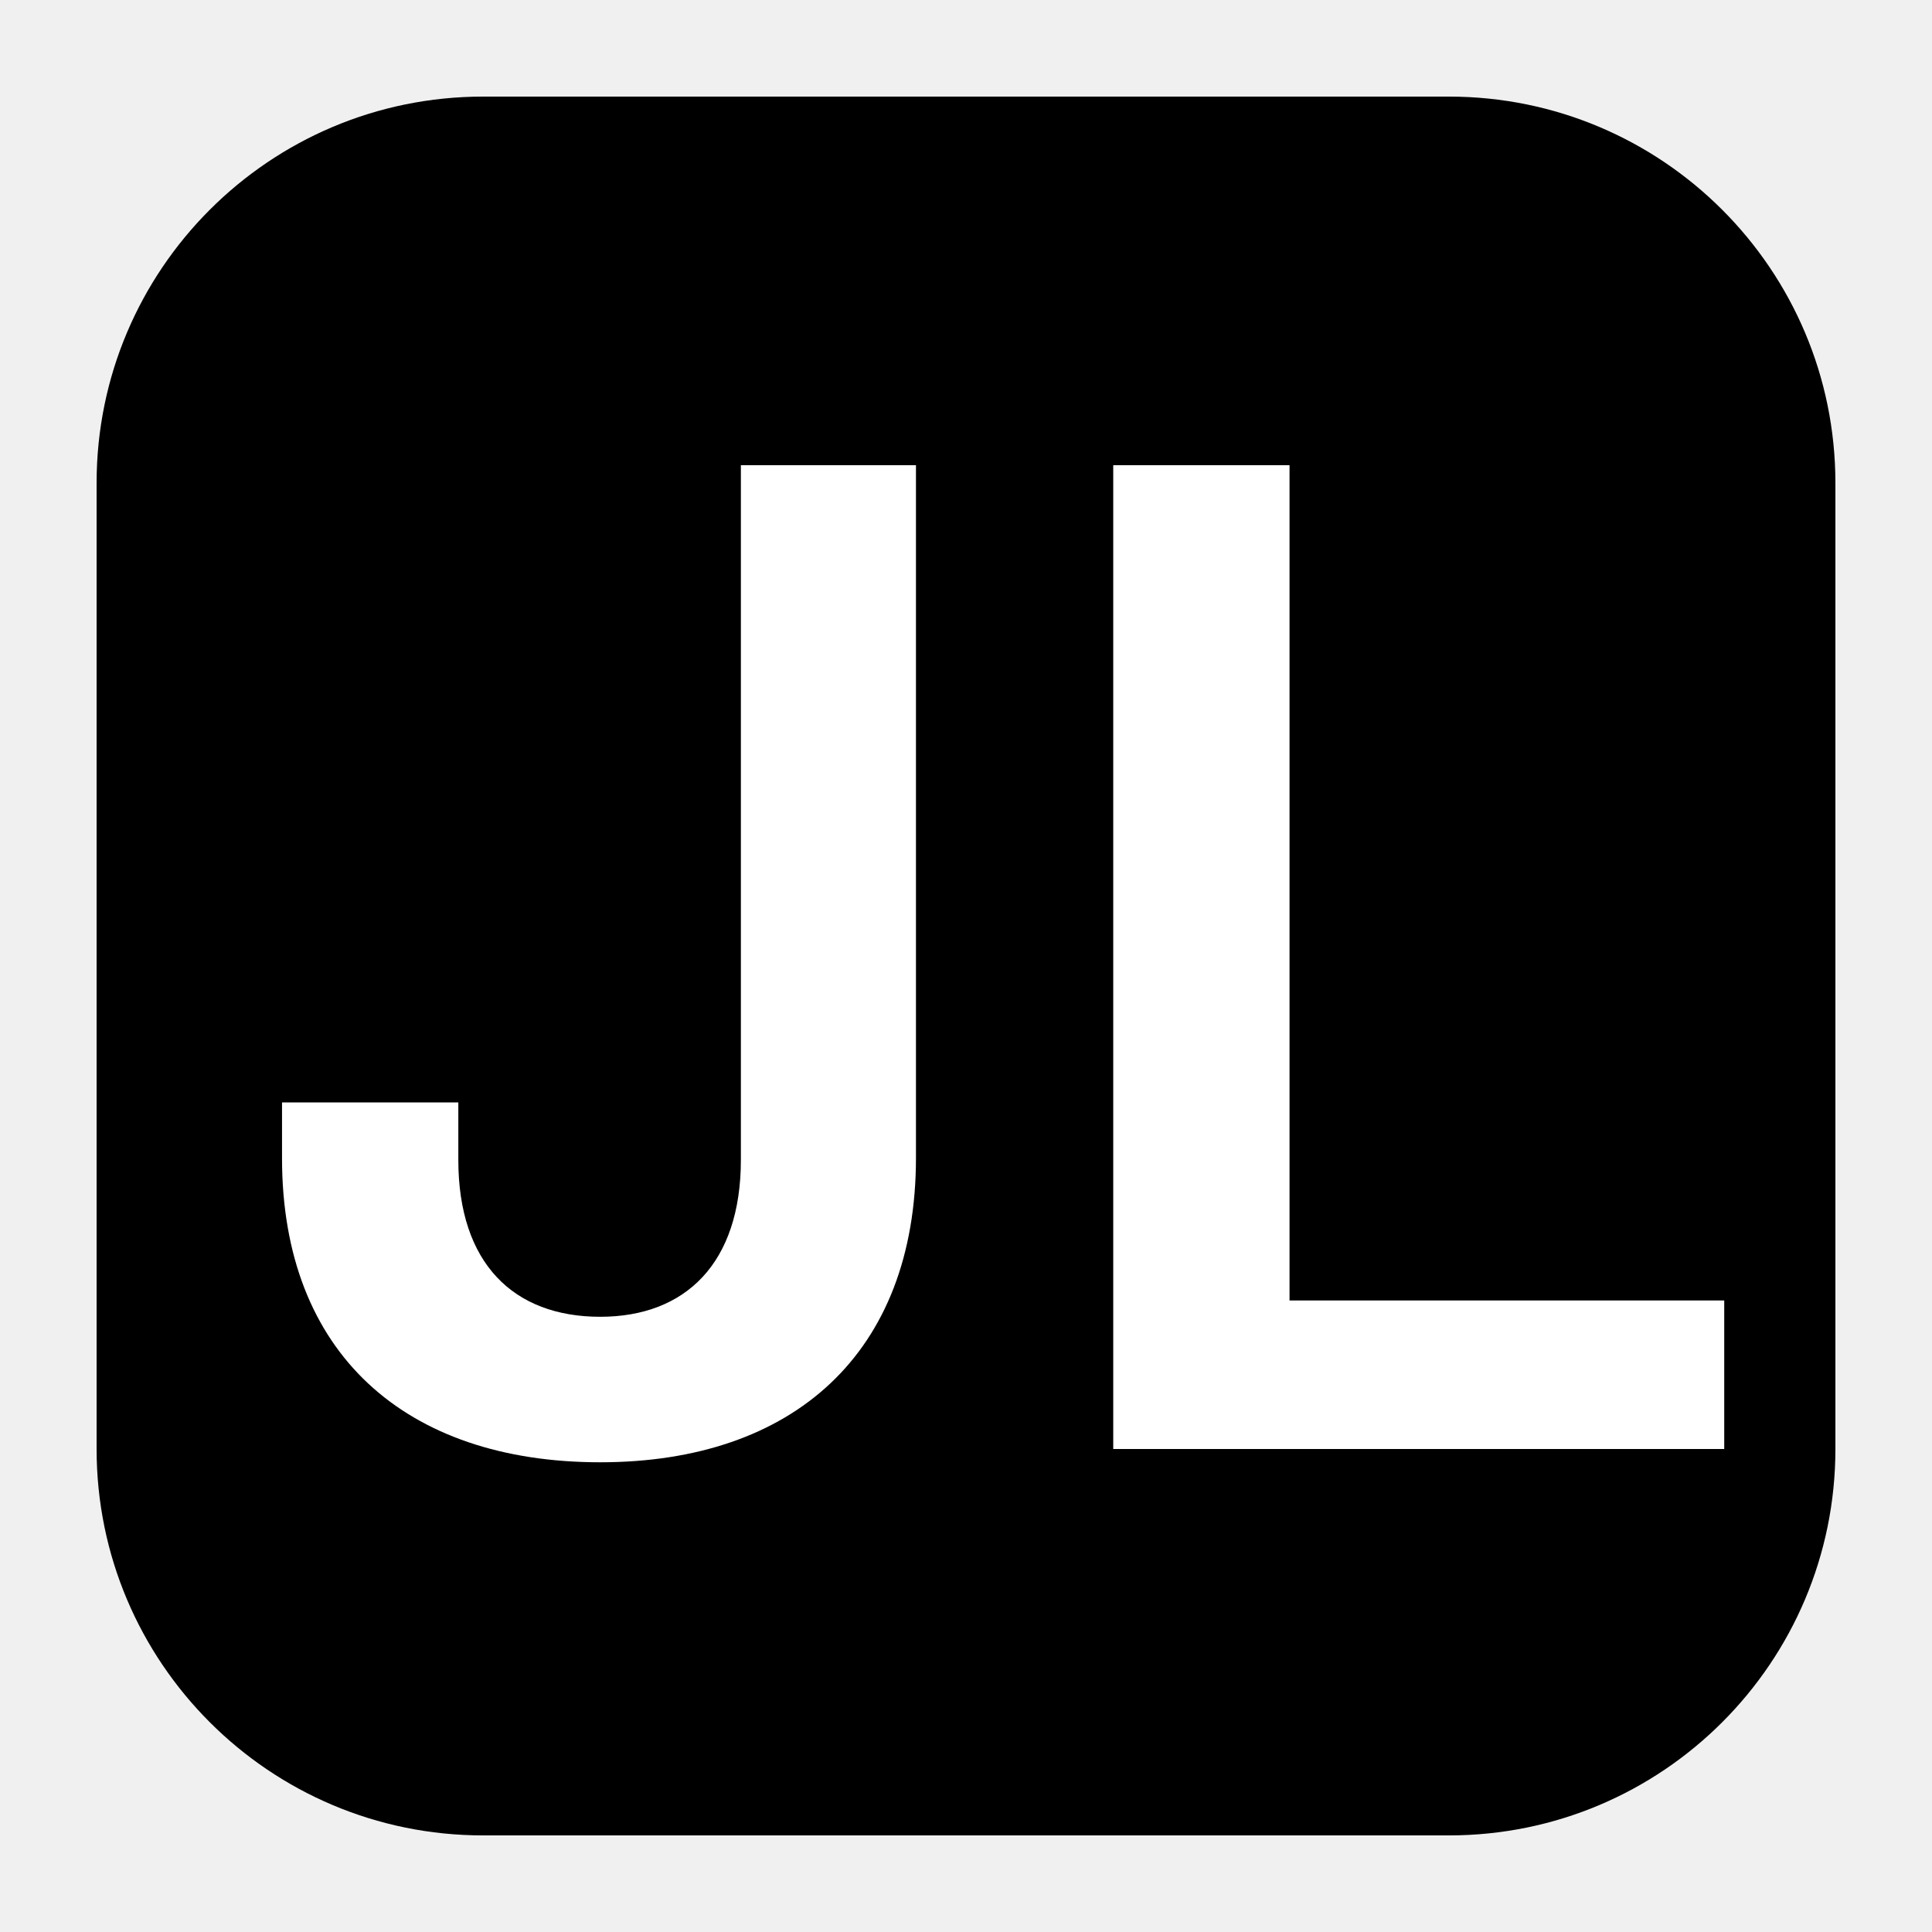
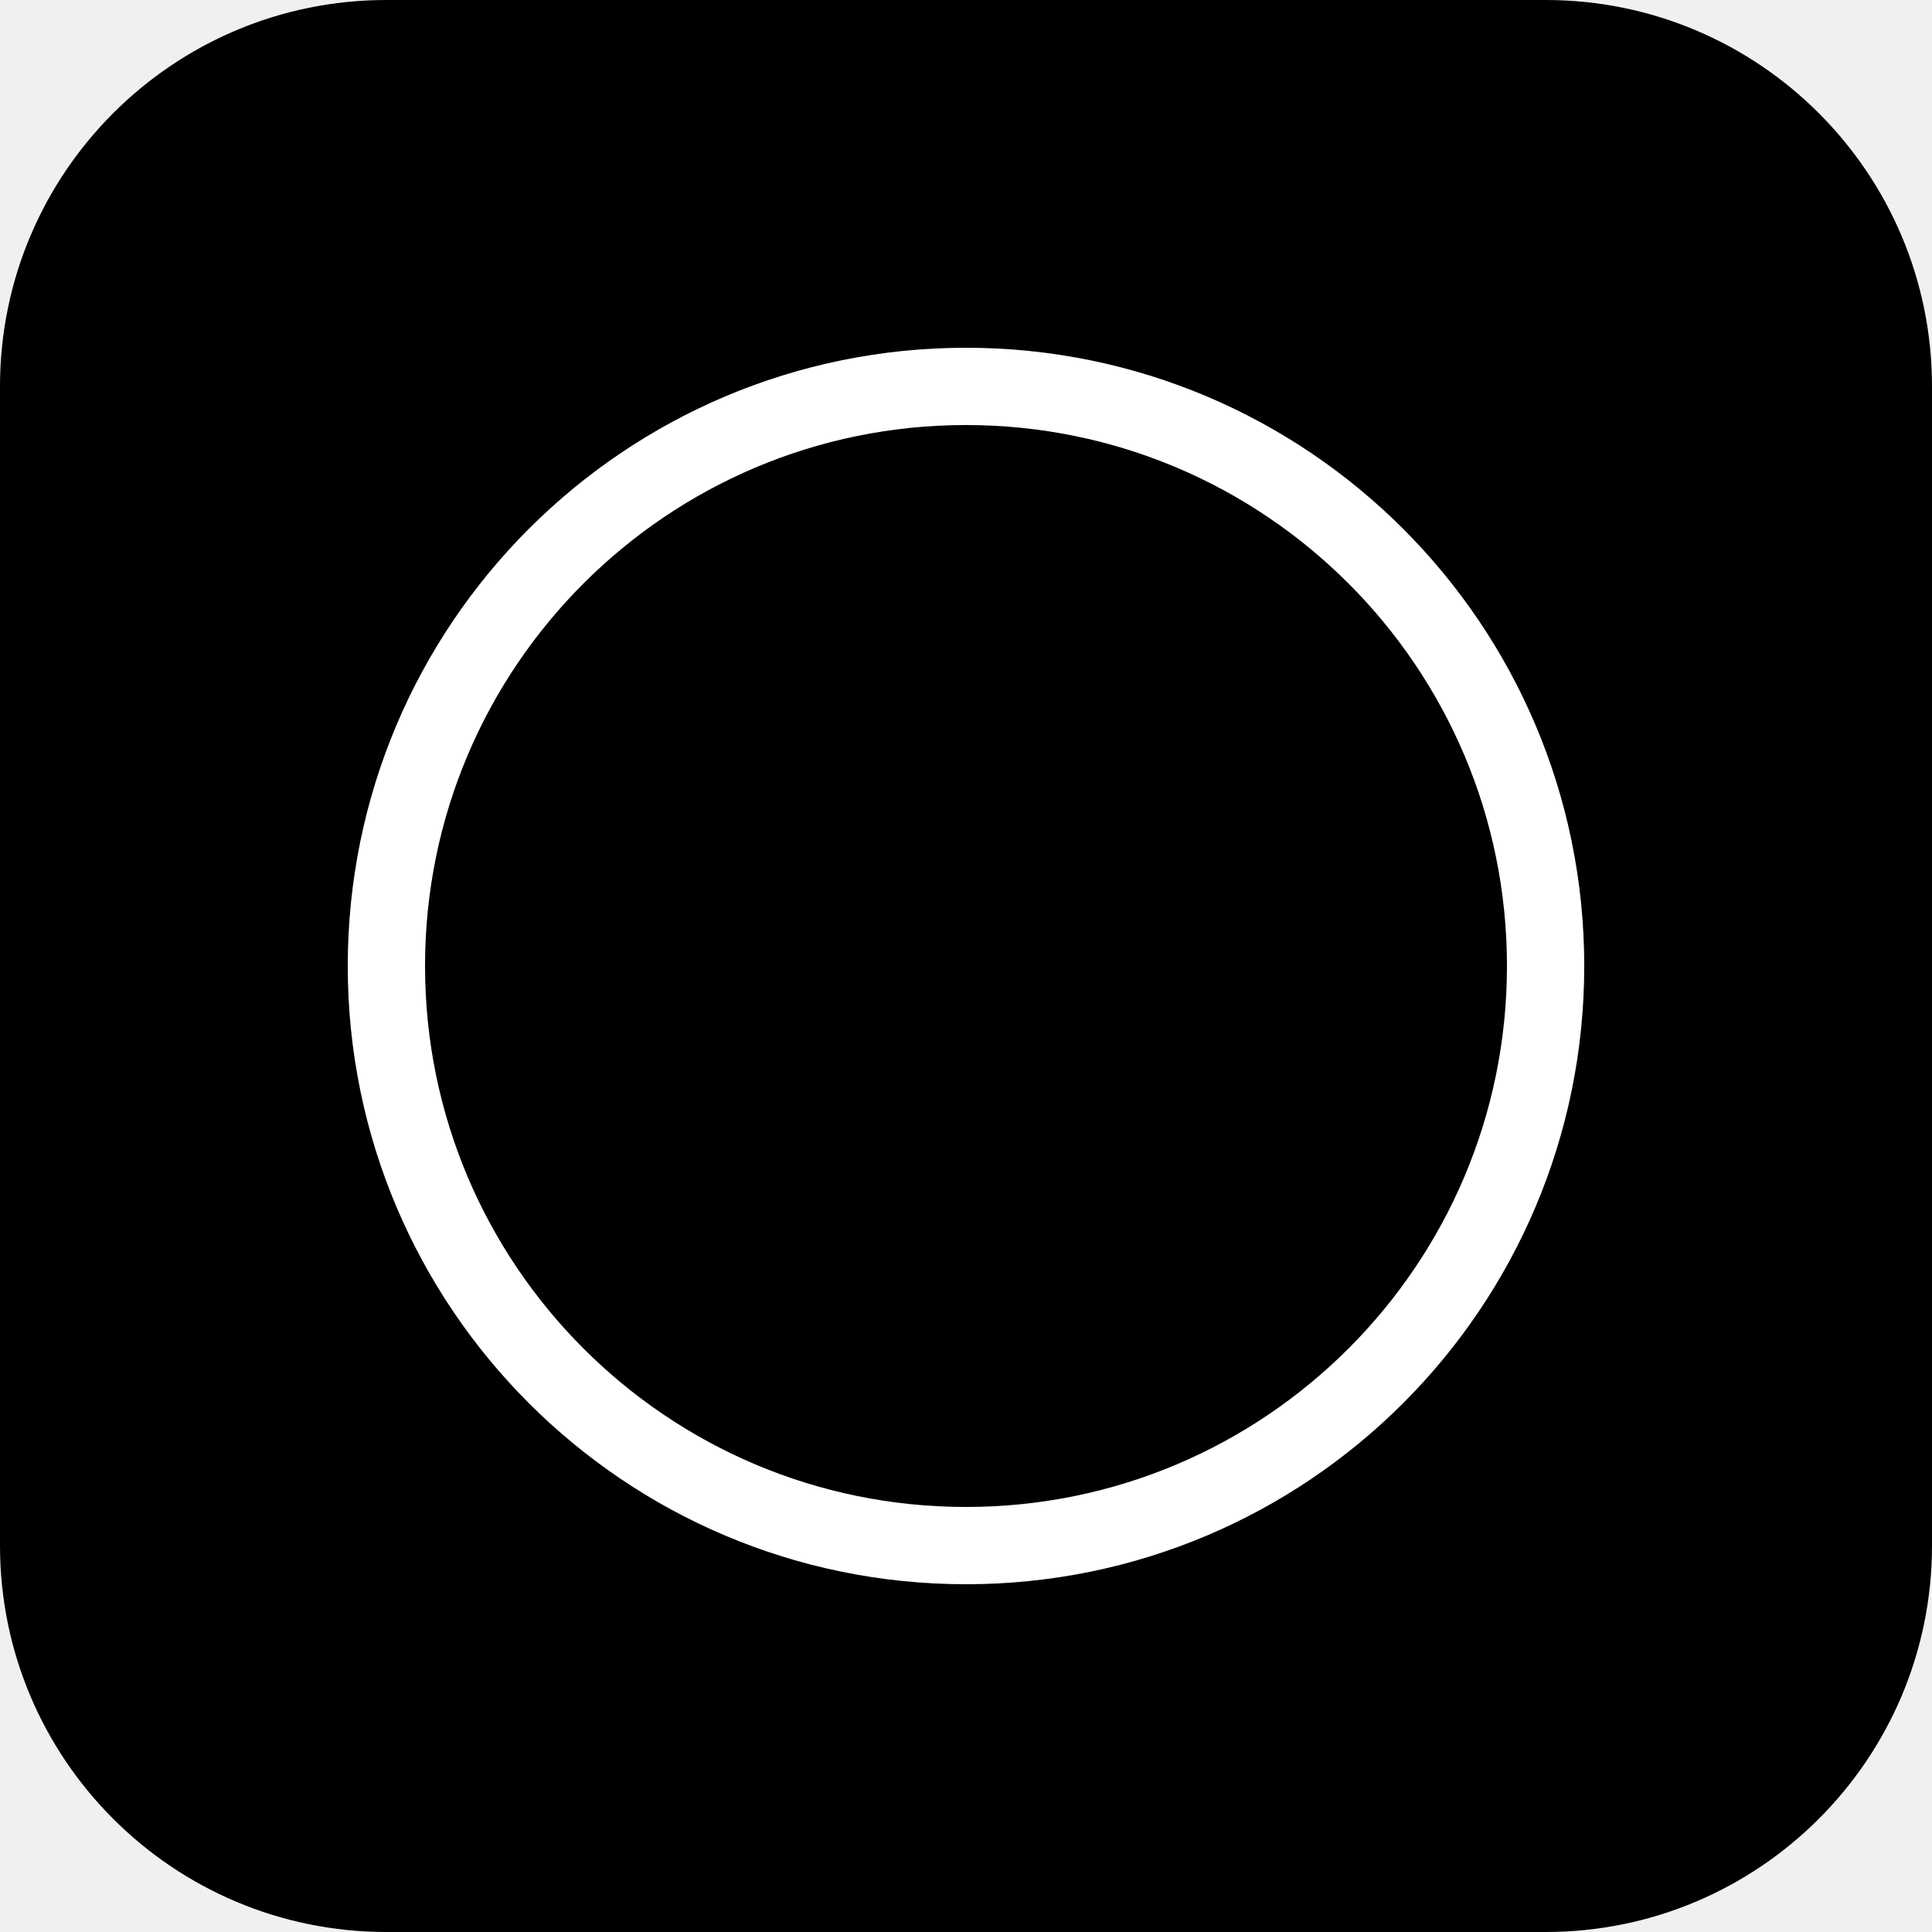
<svg xmlns="http://www.w3.org/2000/svg" viewBox="0 0 100 100">
-   <rect x="5" y="5" width="90" height="90" rx="20" ry="20" fill="#000" />
-   <text x="52" y="75" font-family="system-ui, -apple-system, sans-serif" font-size="70" font-weight="600" fill="#fff" text-anchor="middle">JL</text>
+   <rect x="0" y="0" width="100" height="100" rx="20" ry="20" fill="#000" />
+   <circle cx="50" cy="50" r="30" fill="none" stroke="#fff" stroke-width="4" />
</svg>
